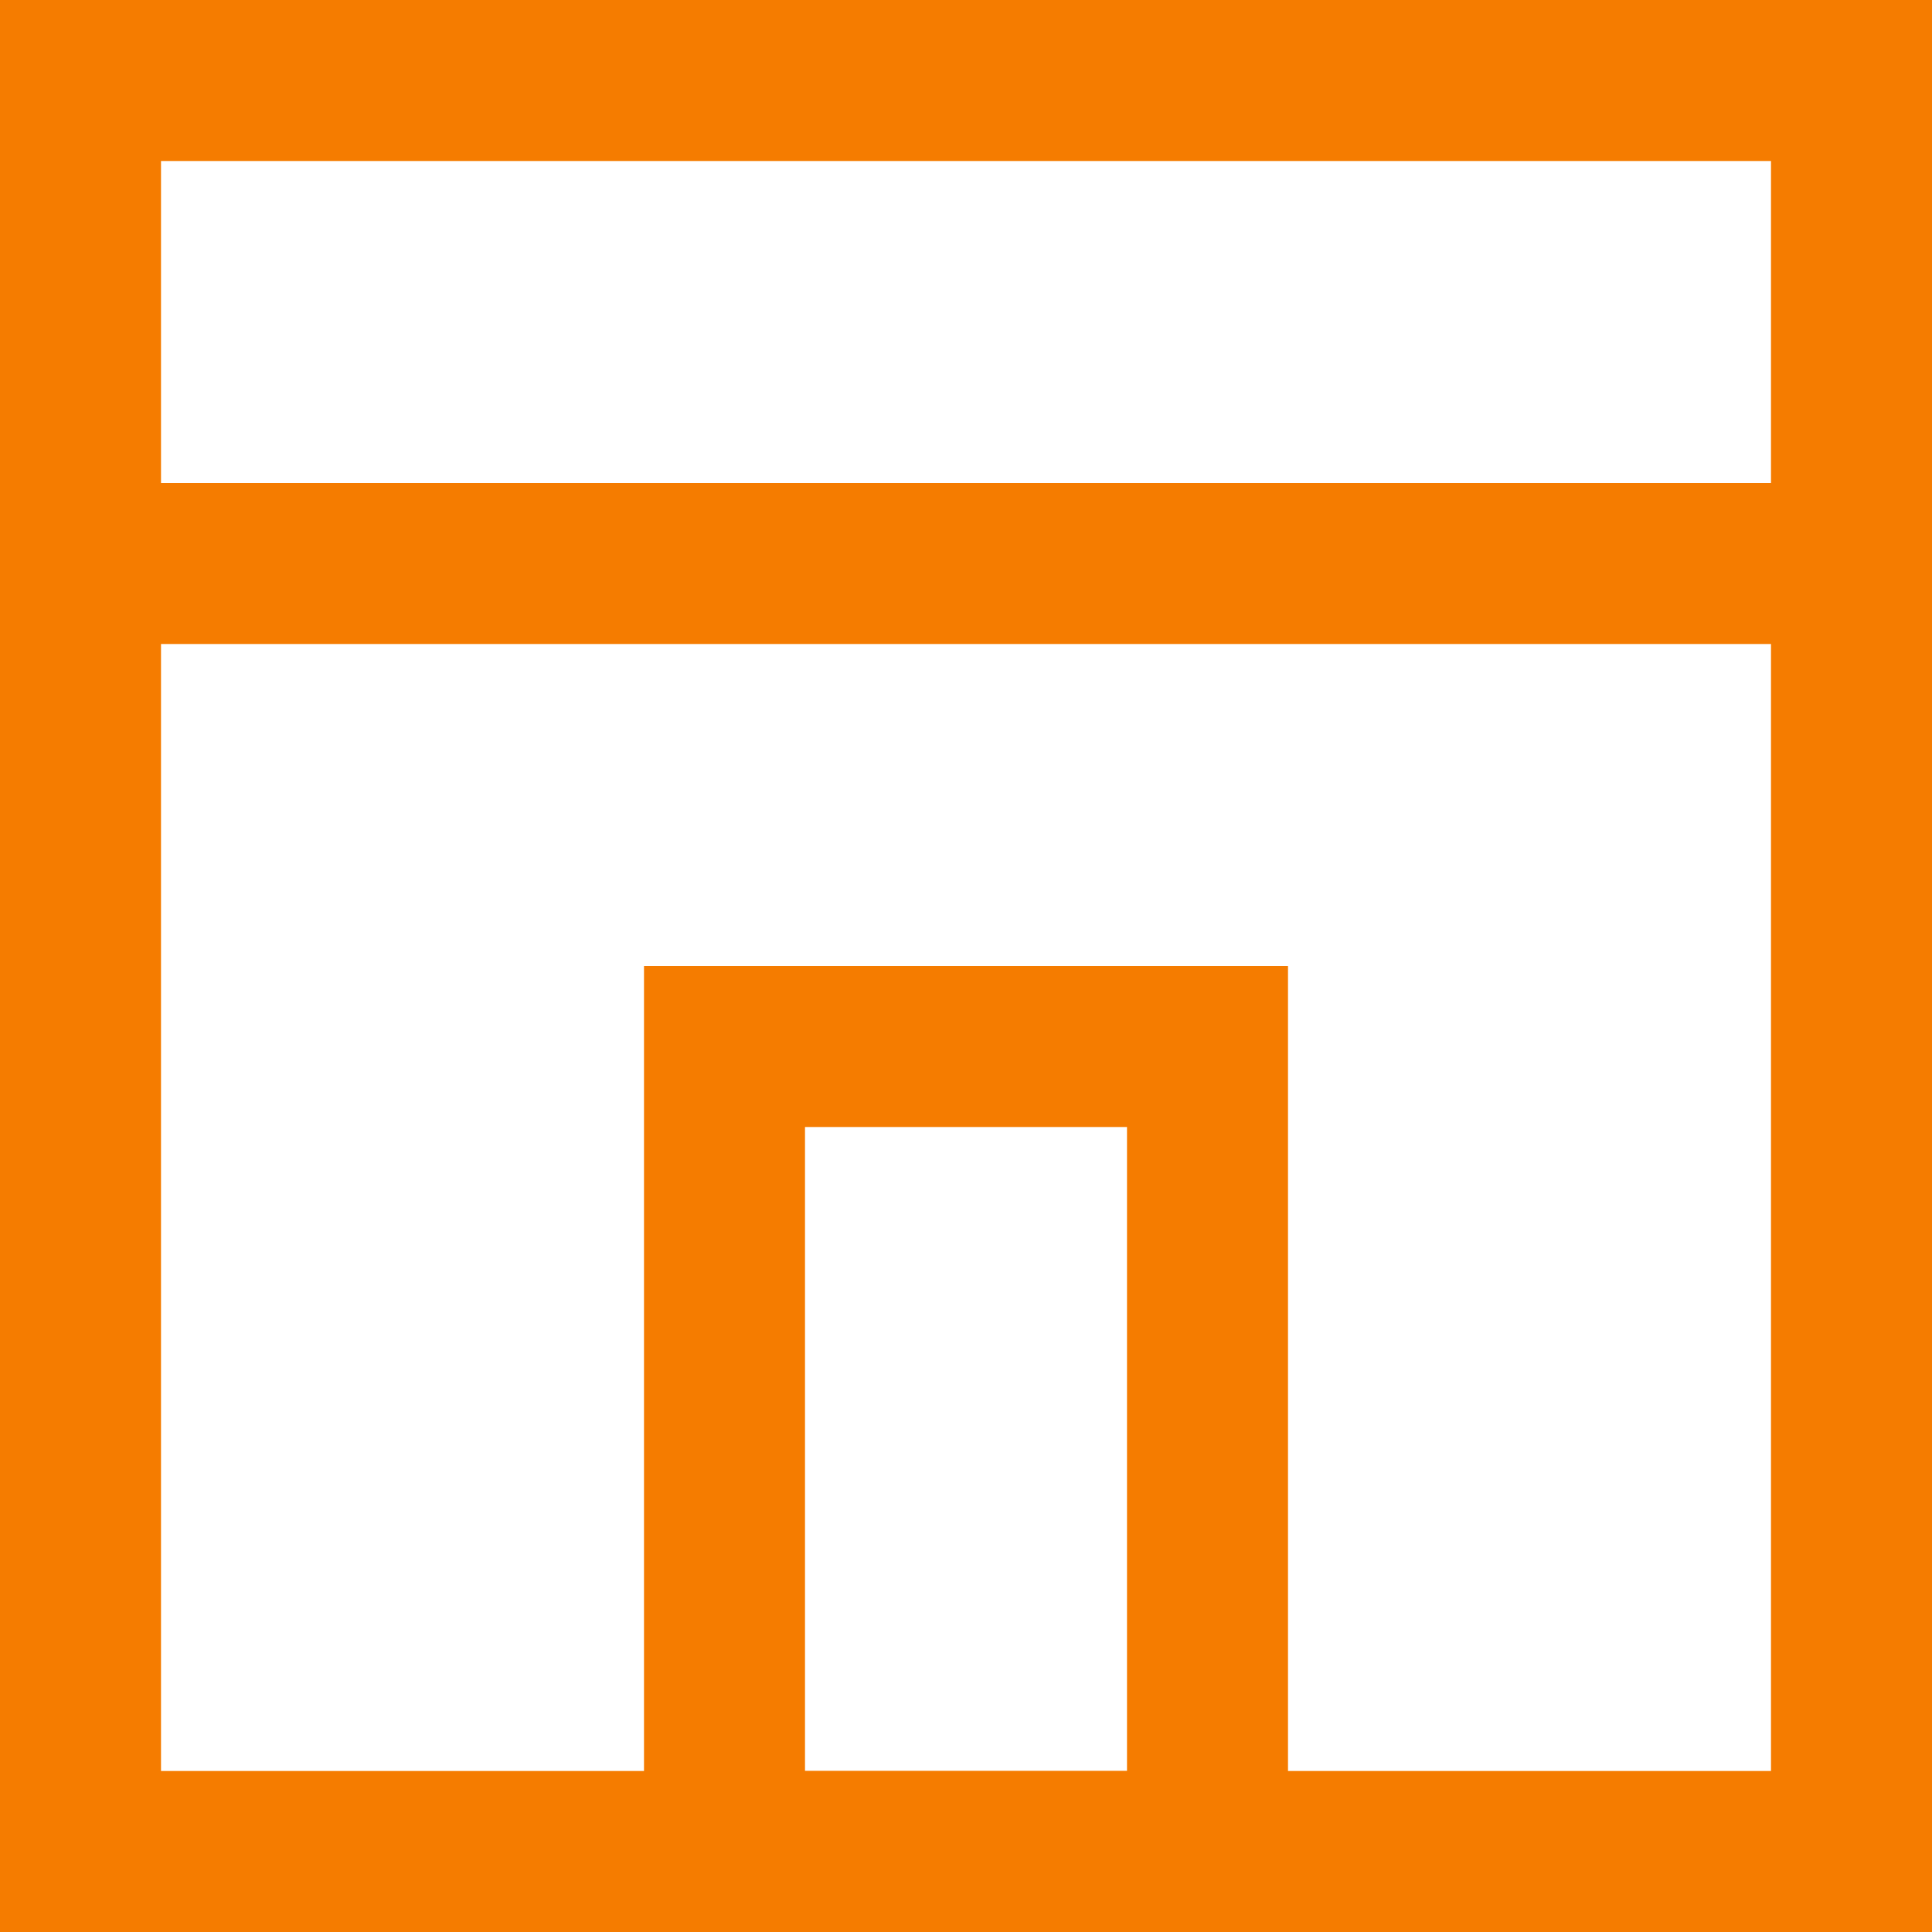
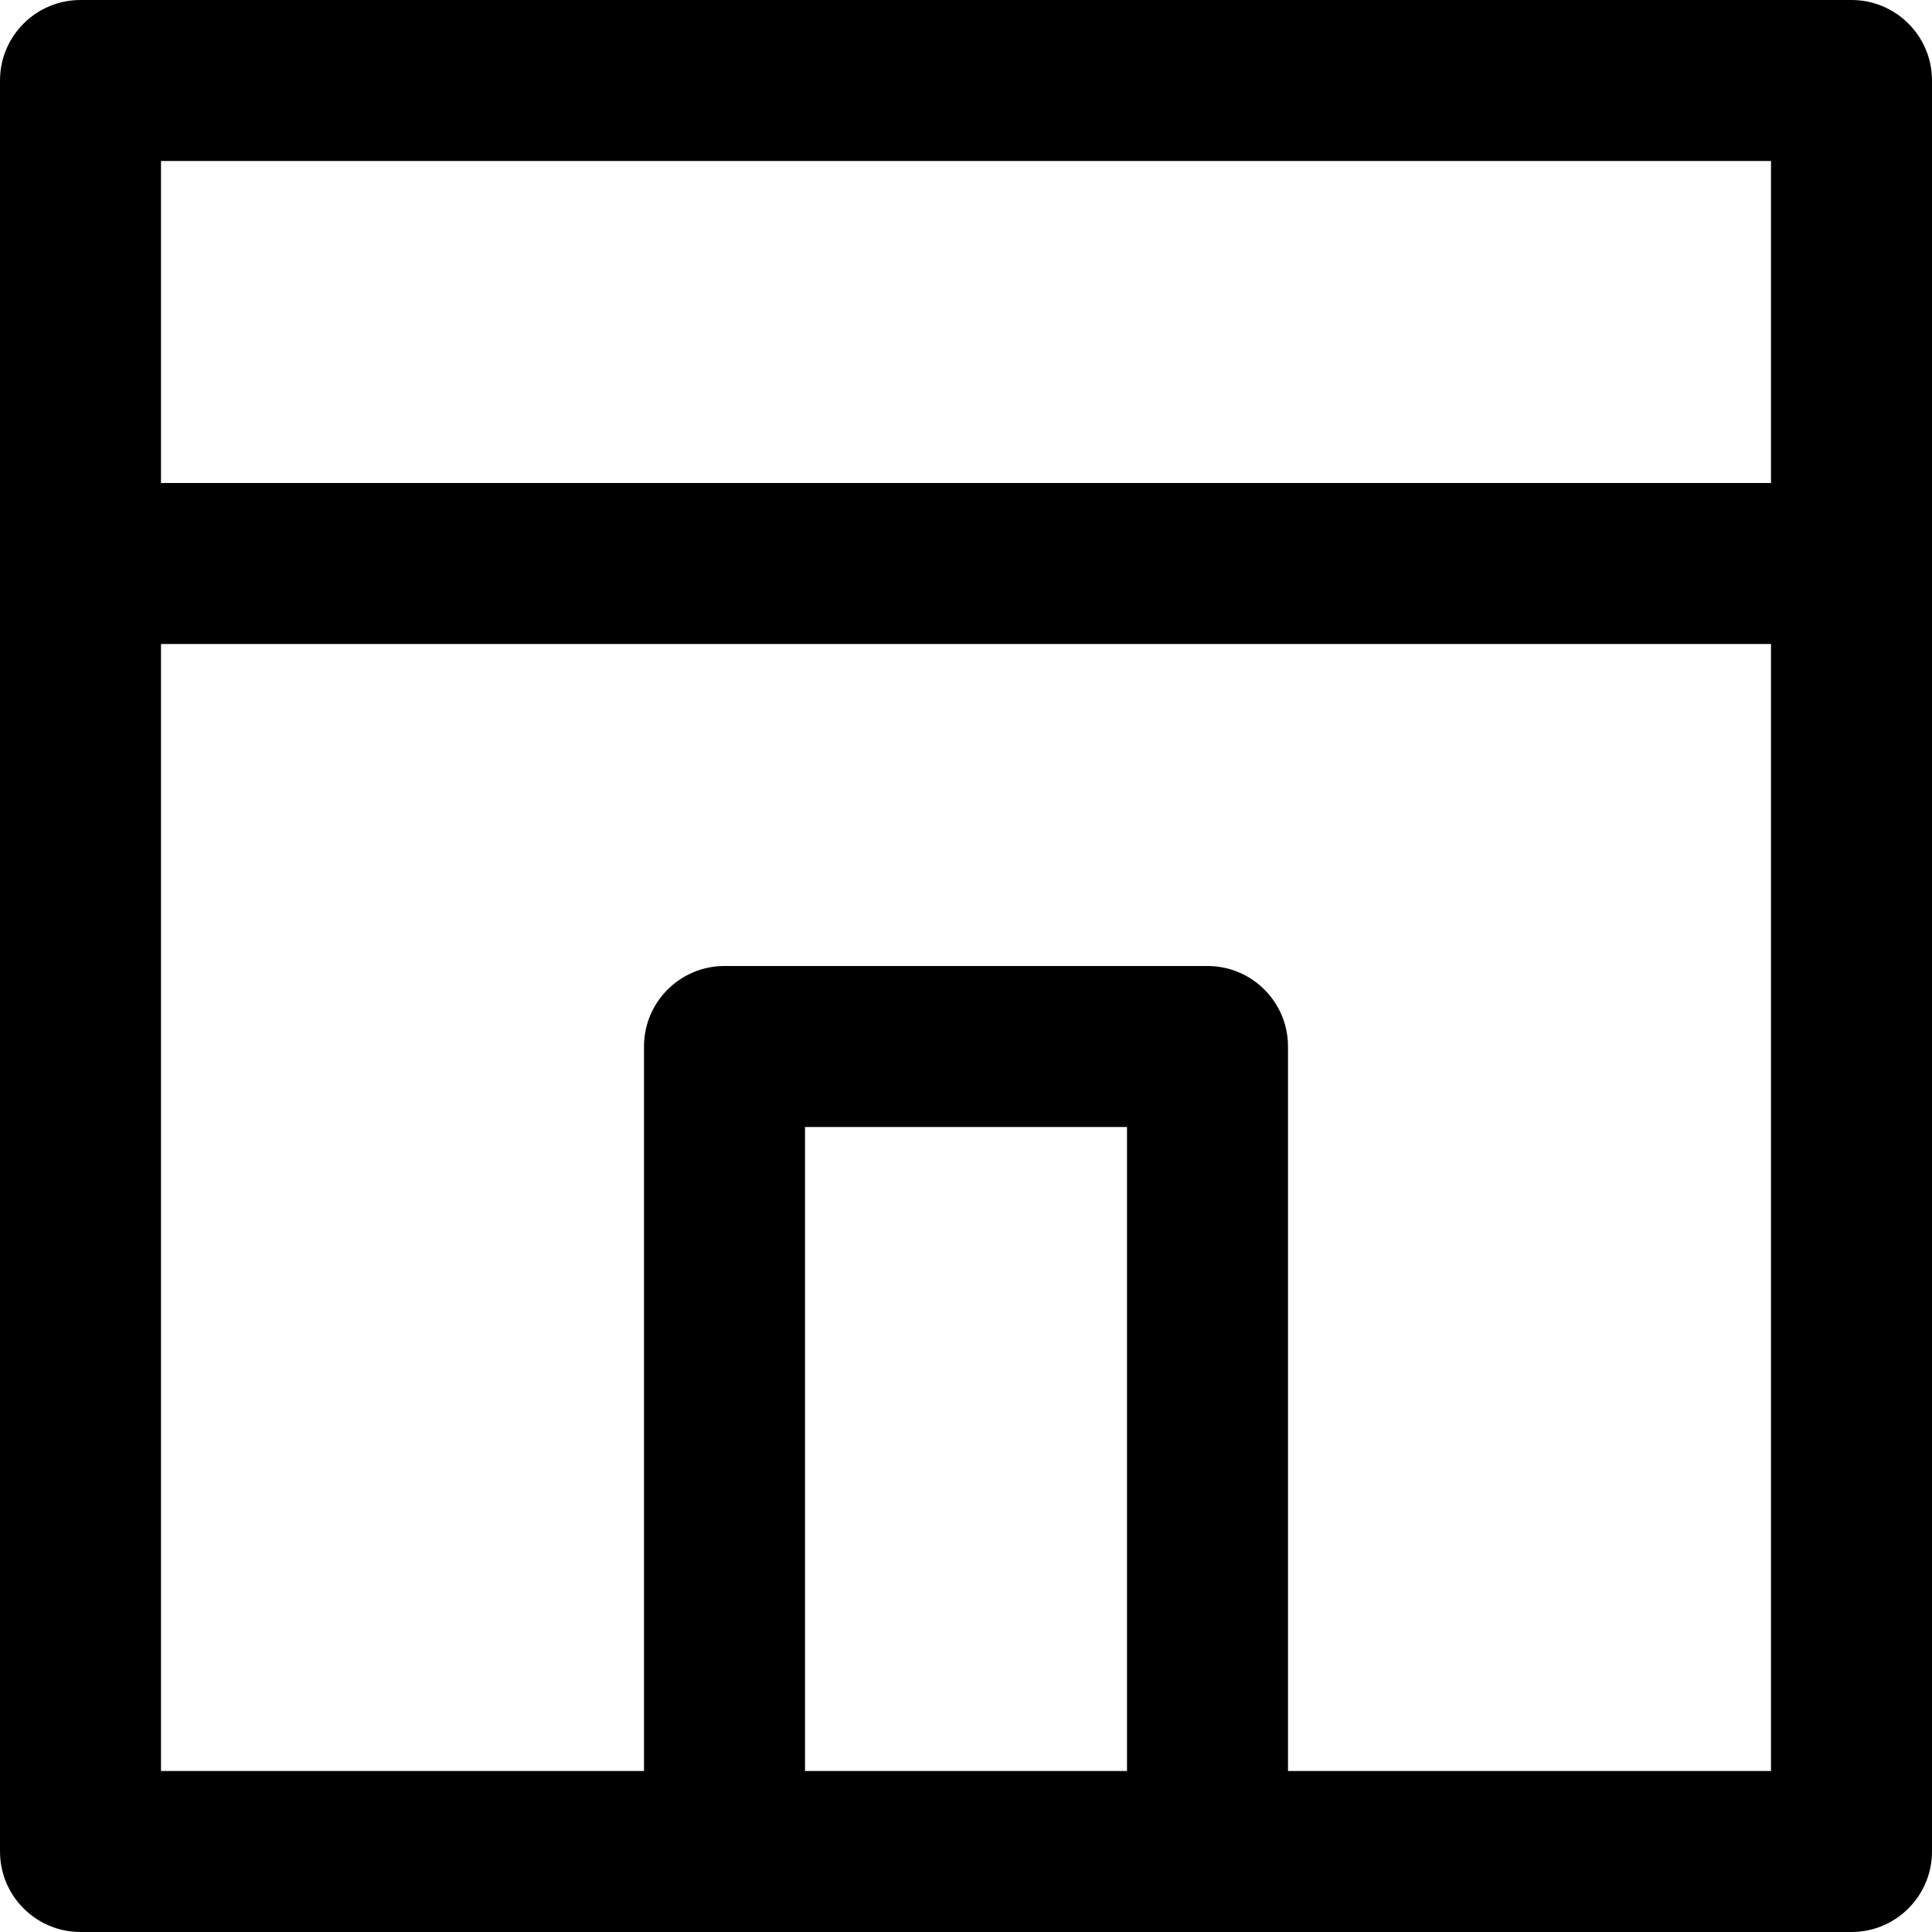
- <svg xmlns="http://www.w3.org/2000/svg" height="12" viewBox="0 0 12 12" width="12">
-   <g fill="none" fill-rule="evenodd" stroke="#f57c00">
-     <path d="M.5.5h11v11H.5z" />
-     <path d="M4.5 6.5h3v5h-3z" />
-     <path d="M.5 3.5h11" stroke-linecap="square" />
-   </g>
+ <svg xmlns="http://www.w3.org/2000/svg" width="12px" height="12px" viewBox="0 0 12 12" version="1.1">
+   <path stroke-width="0" d="M11.5,0 L0.5,0 C0.224,0 0,0.224 0,0.5 L0,11.5 C0,11.776 0.224,12 0.5,12 L11.5,12 C11.776,12 12,11.776 12,11.5 L12,0.5 C12,0.224 11.776,0 11.5,0 Z M11,1 L11,3 L1,3 L1,1 L11,1 Z M5,11 L5,7 L7,7 L7,11 L5,11 Z M8,11 L8,6.5 C8,6.224 7.776,6 7.5,6 L4.5,6 C4.224,6 4,6.224 4,6.5 L4,11 L1,11 L1,4 L11,4 L11,11 L8,11 Z" />
</svg>
